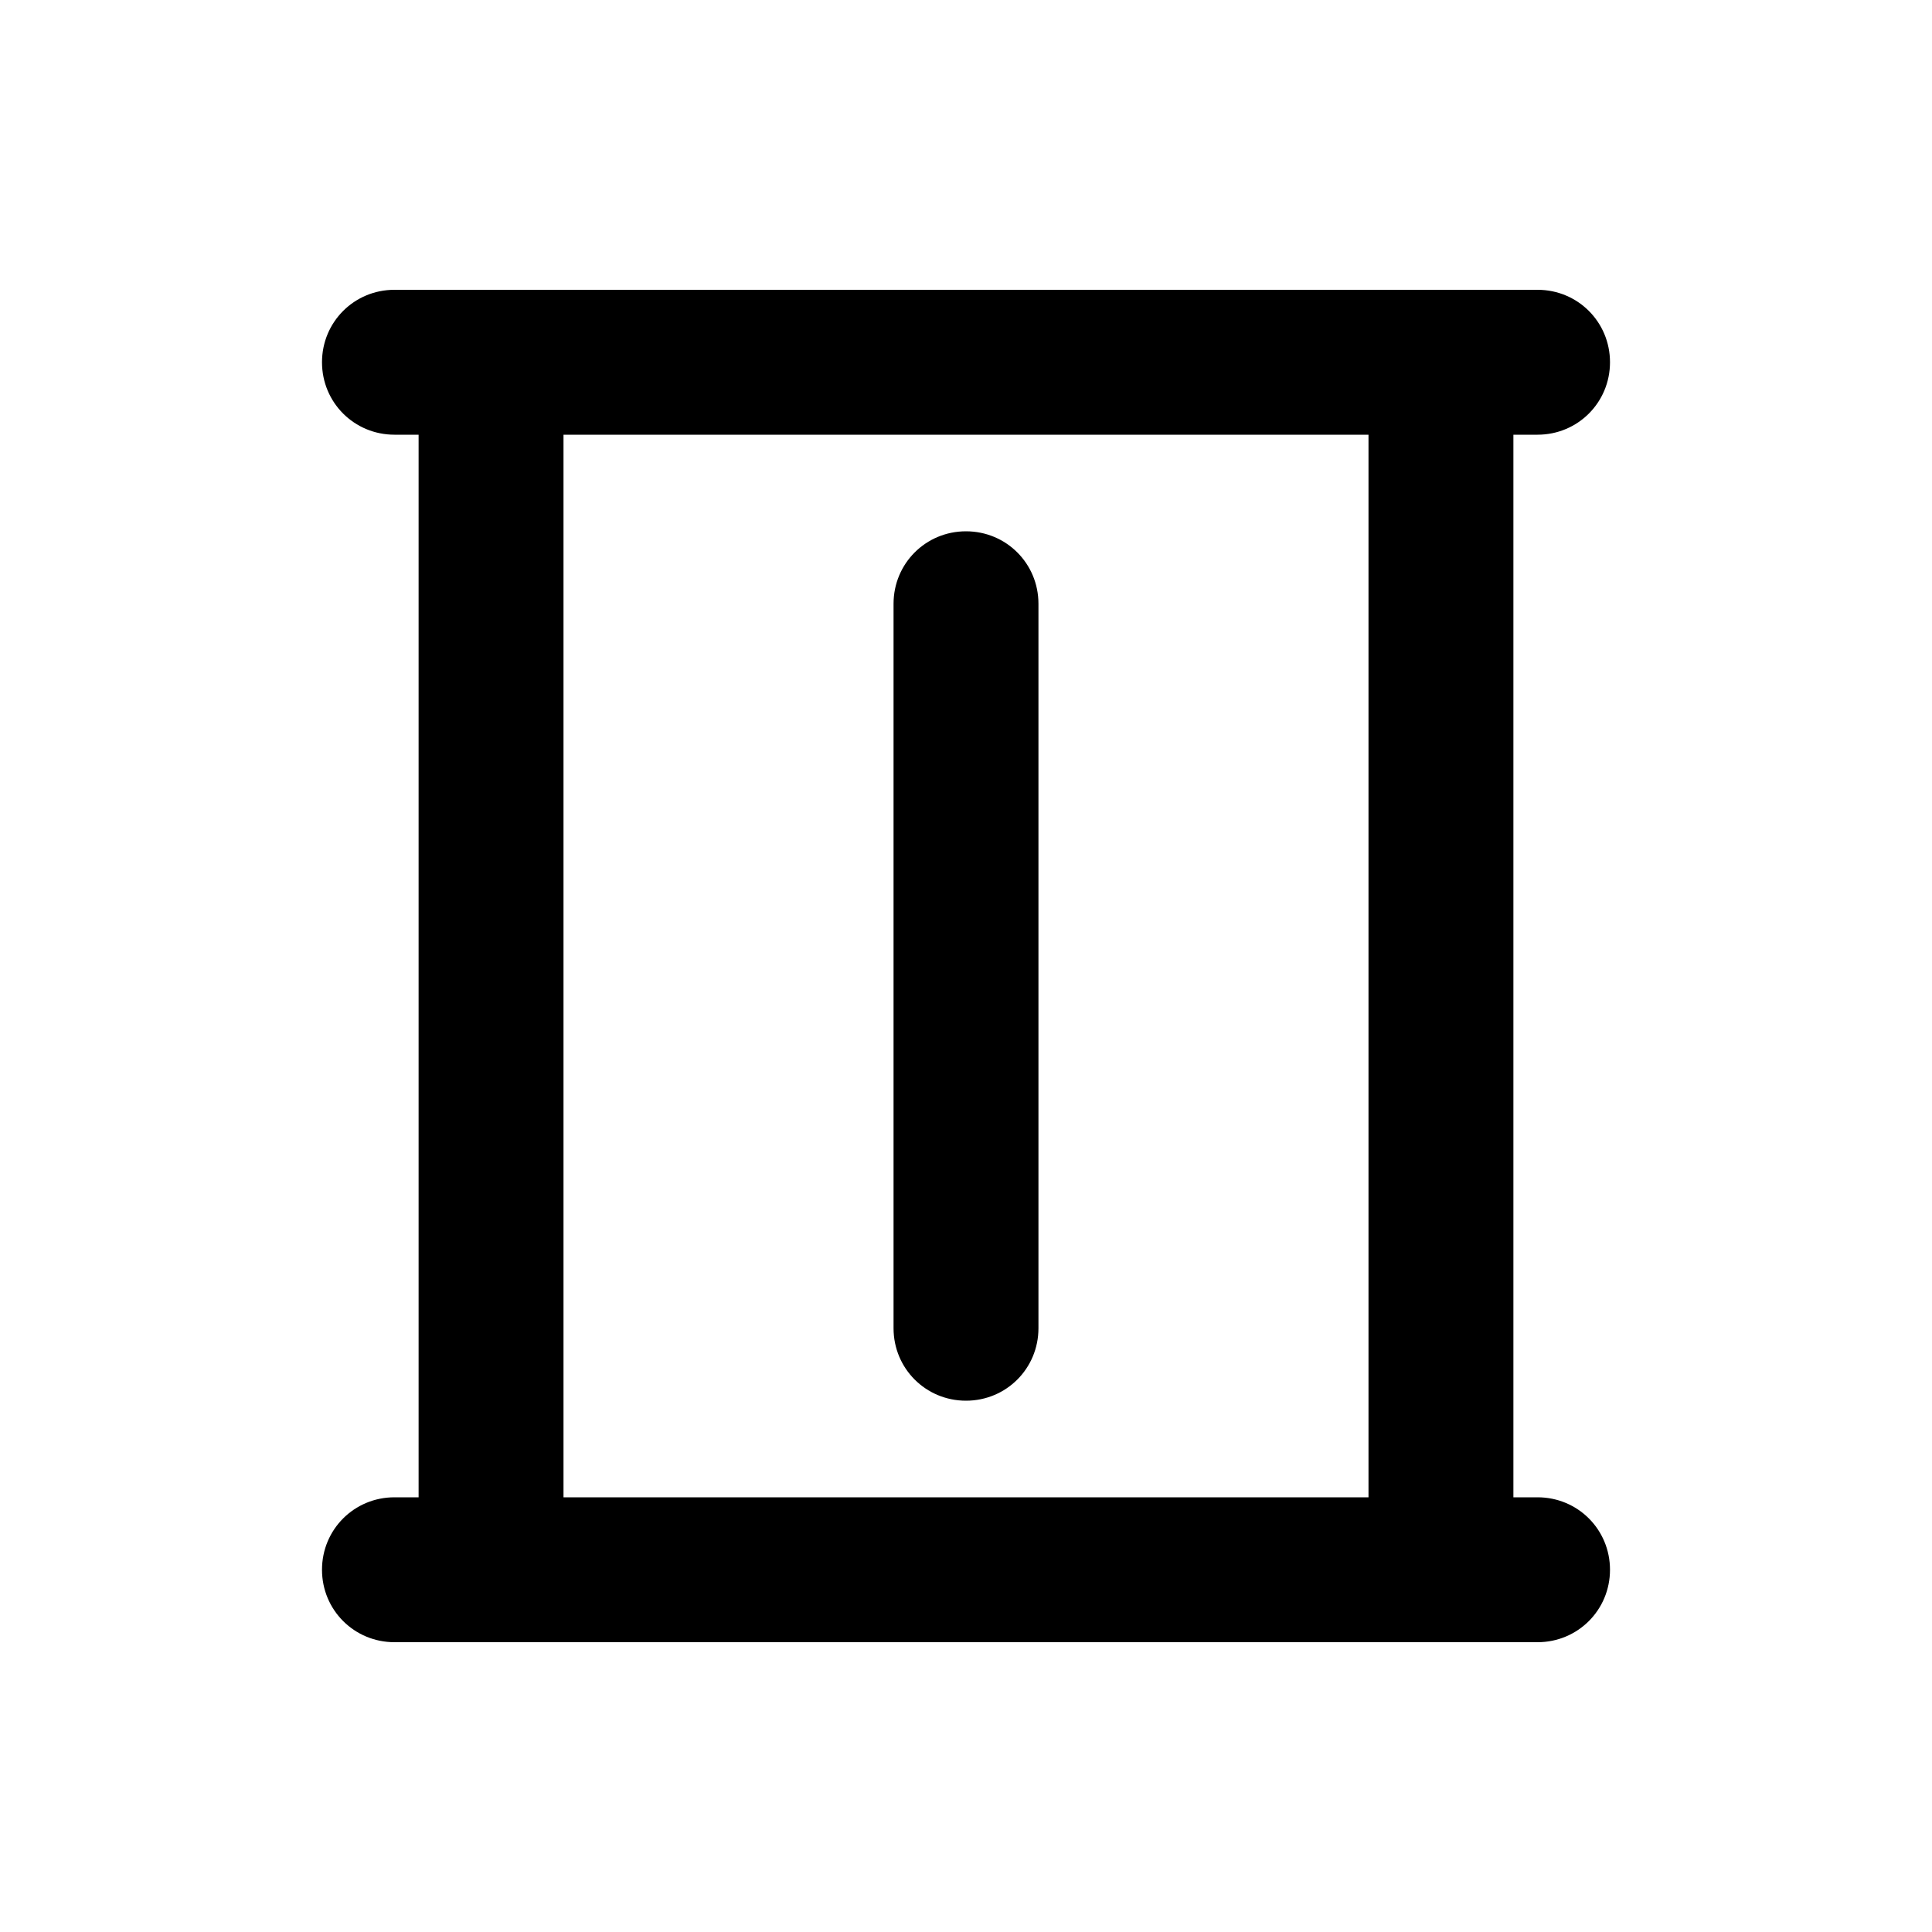
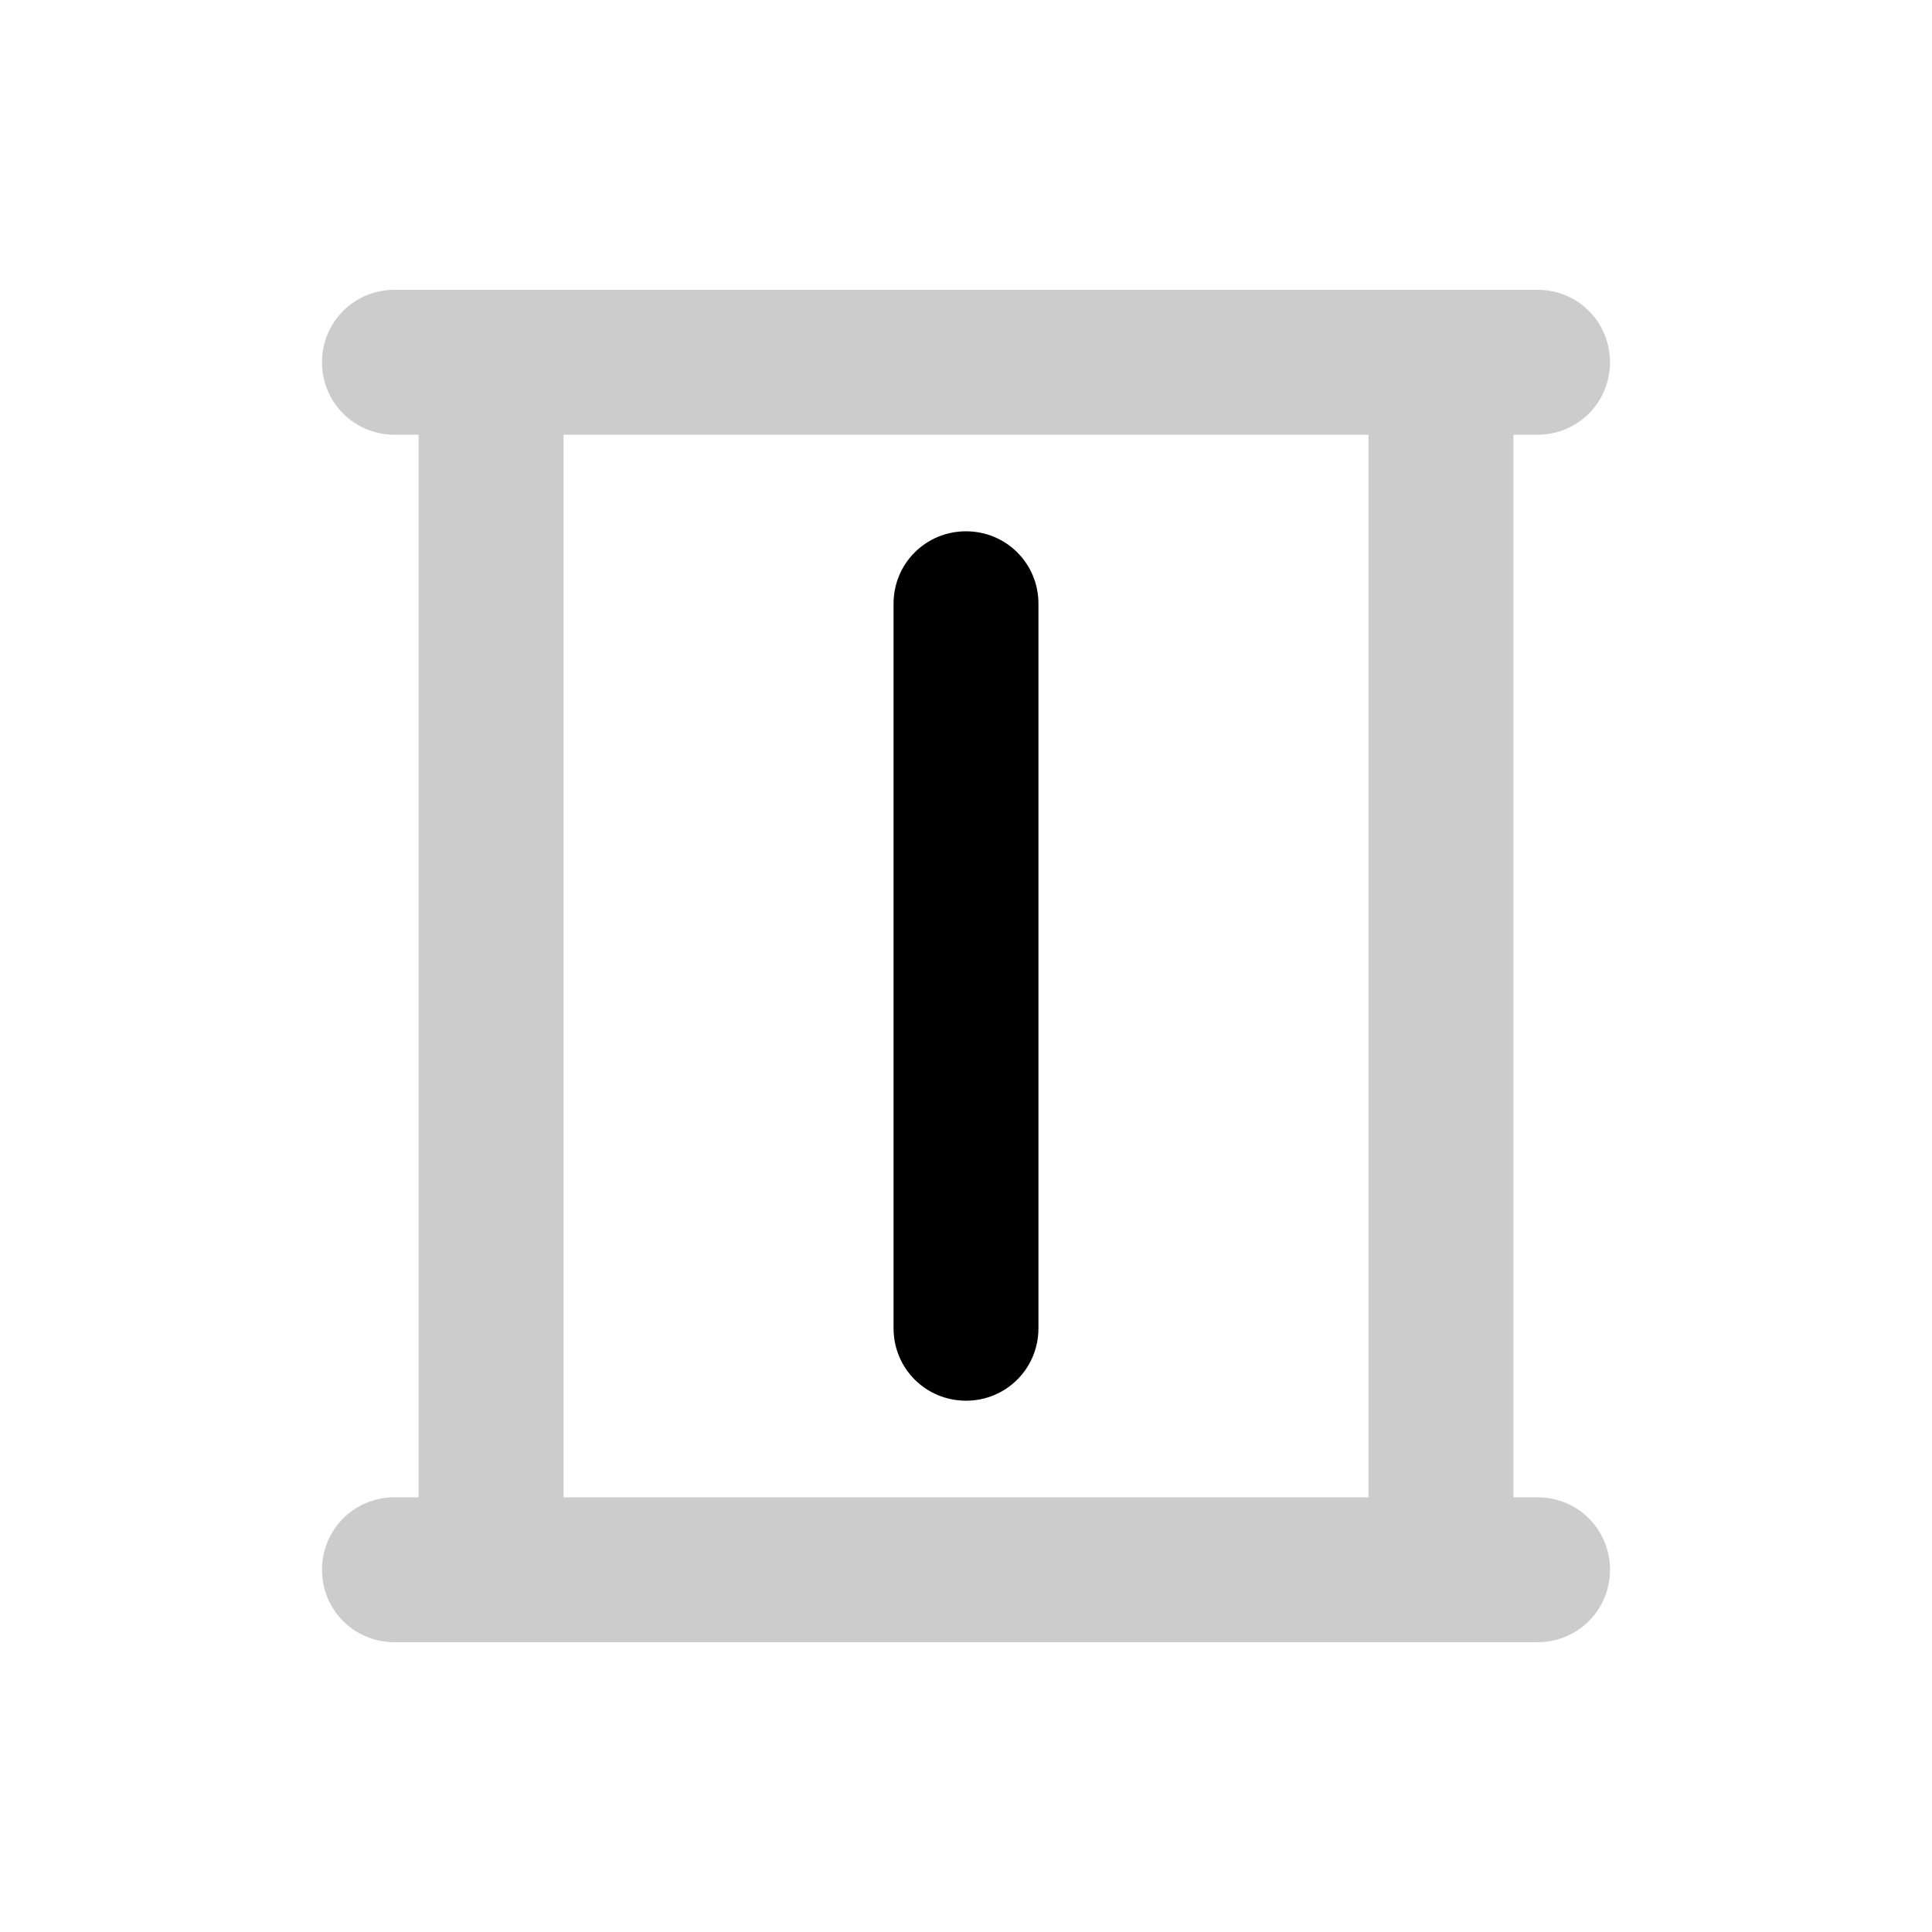
<svg xmlns="http://www.w3.org/2000/svg" height="24" viewBox="0 0 24 24" width="24">
-   <path d="m19.1 18.6h-.3v-13.2h.3c.5 0 .9-.4.9-.9s-.4-.9-.9-.9h-14.2c-.5 0-.9.4-.9.9s.4.9.9.9h.3v13.2h-.3c-.5 0-.9.4-.9.9s.4.9.9.9h14.2c.5 0 .9-.4.9-.9s-.4-.9-.9-.9zm-2.1 0h-10v-13.2h10zm-5-1.2c.5 0 .9-.4.9-.9v-9c0-.5-.4-.9-.9-.9s-.9.4-.9.9v9c0 .5.4.9.9.9z" />
+   <path d="m19.1 18.6h-.3v-13.2h.3c.5 0 .9-.4.9-.9s-.4-.9-.9-.9h-14.2c-.5 0-.9.4-.9.9s.4.9.9.9h.3v13.2h-.3c-.5 0-.9.4-.9.9s.4.9.9.9h14.2c.5 0 .9-.4.9-.9s-.4-.9-.9-.9zm-2.1 0h-10v-13.2h10z" fill="#ccc" />
+   <path d="m12 17.4c.5 0 .9-.4.9-.9v-9c0-.5-.4-.9-.9-.9s-.9.4-.9.9v9c0 .5.4.9.9.9z" />
</svg>
